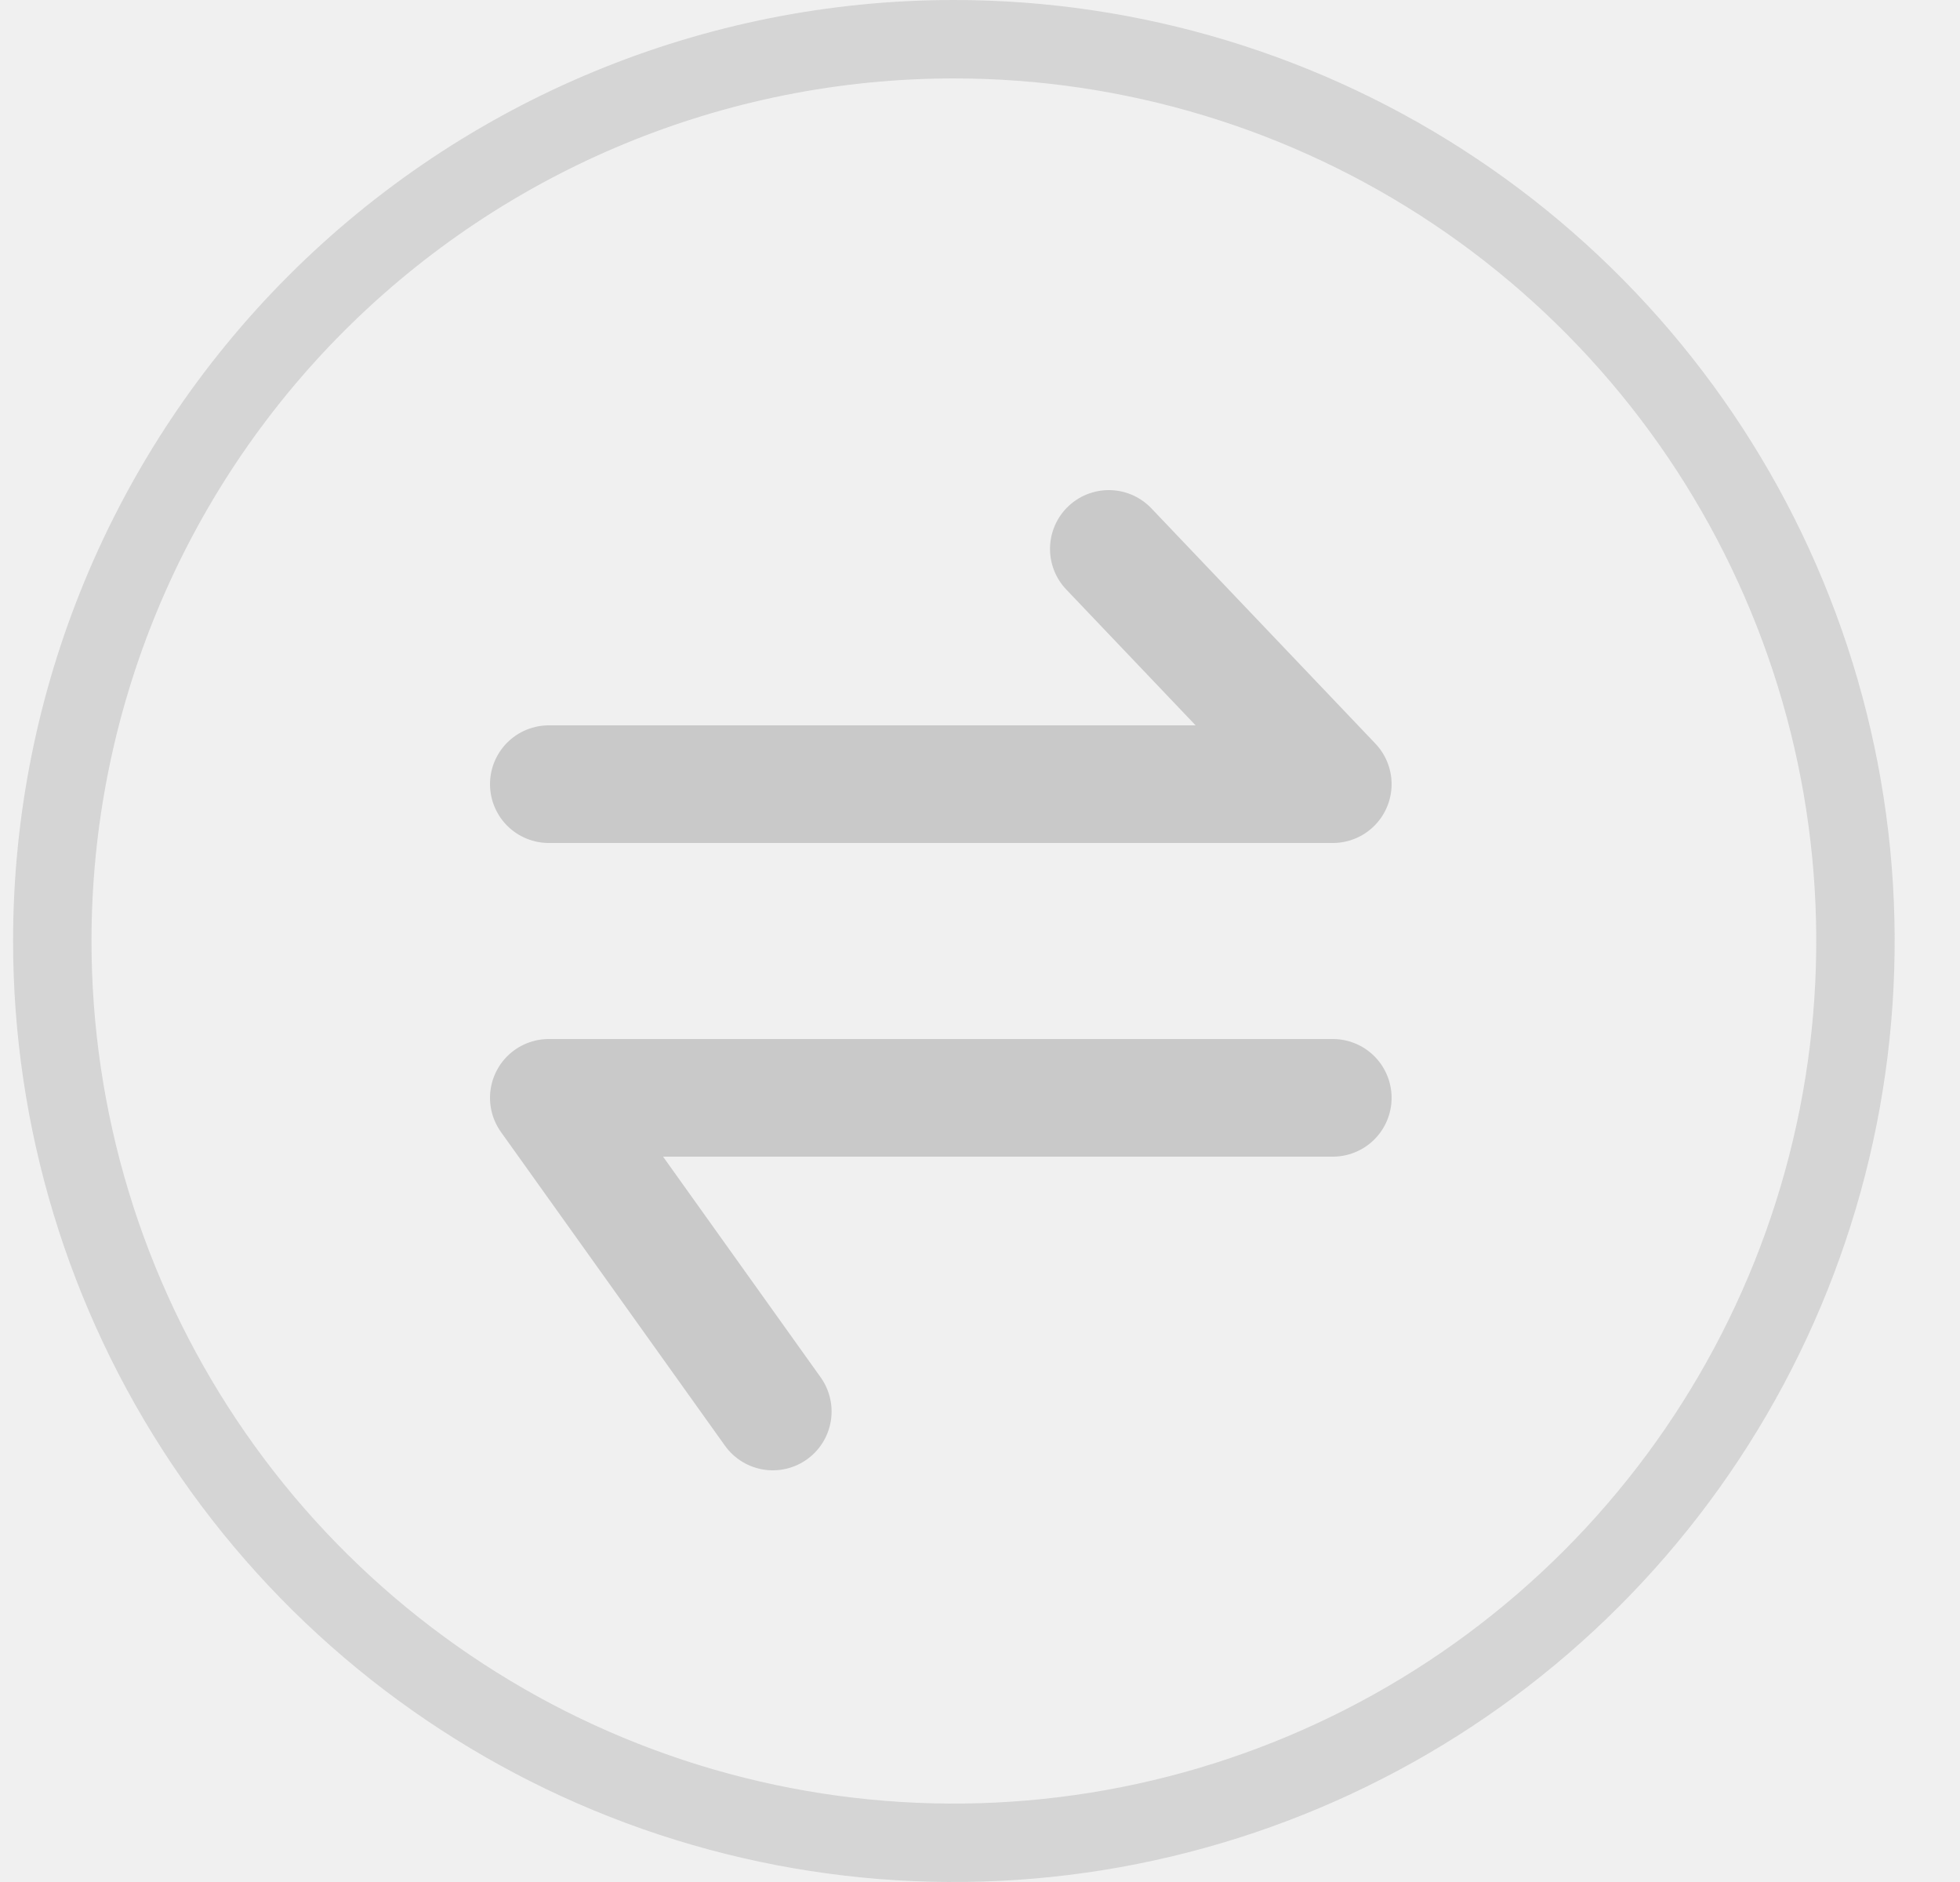
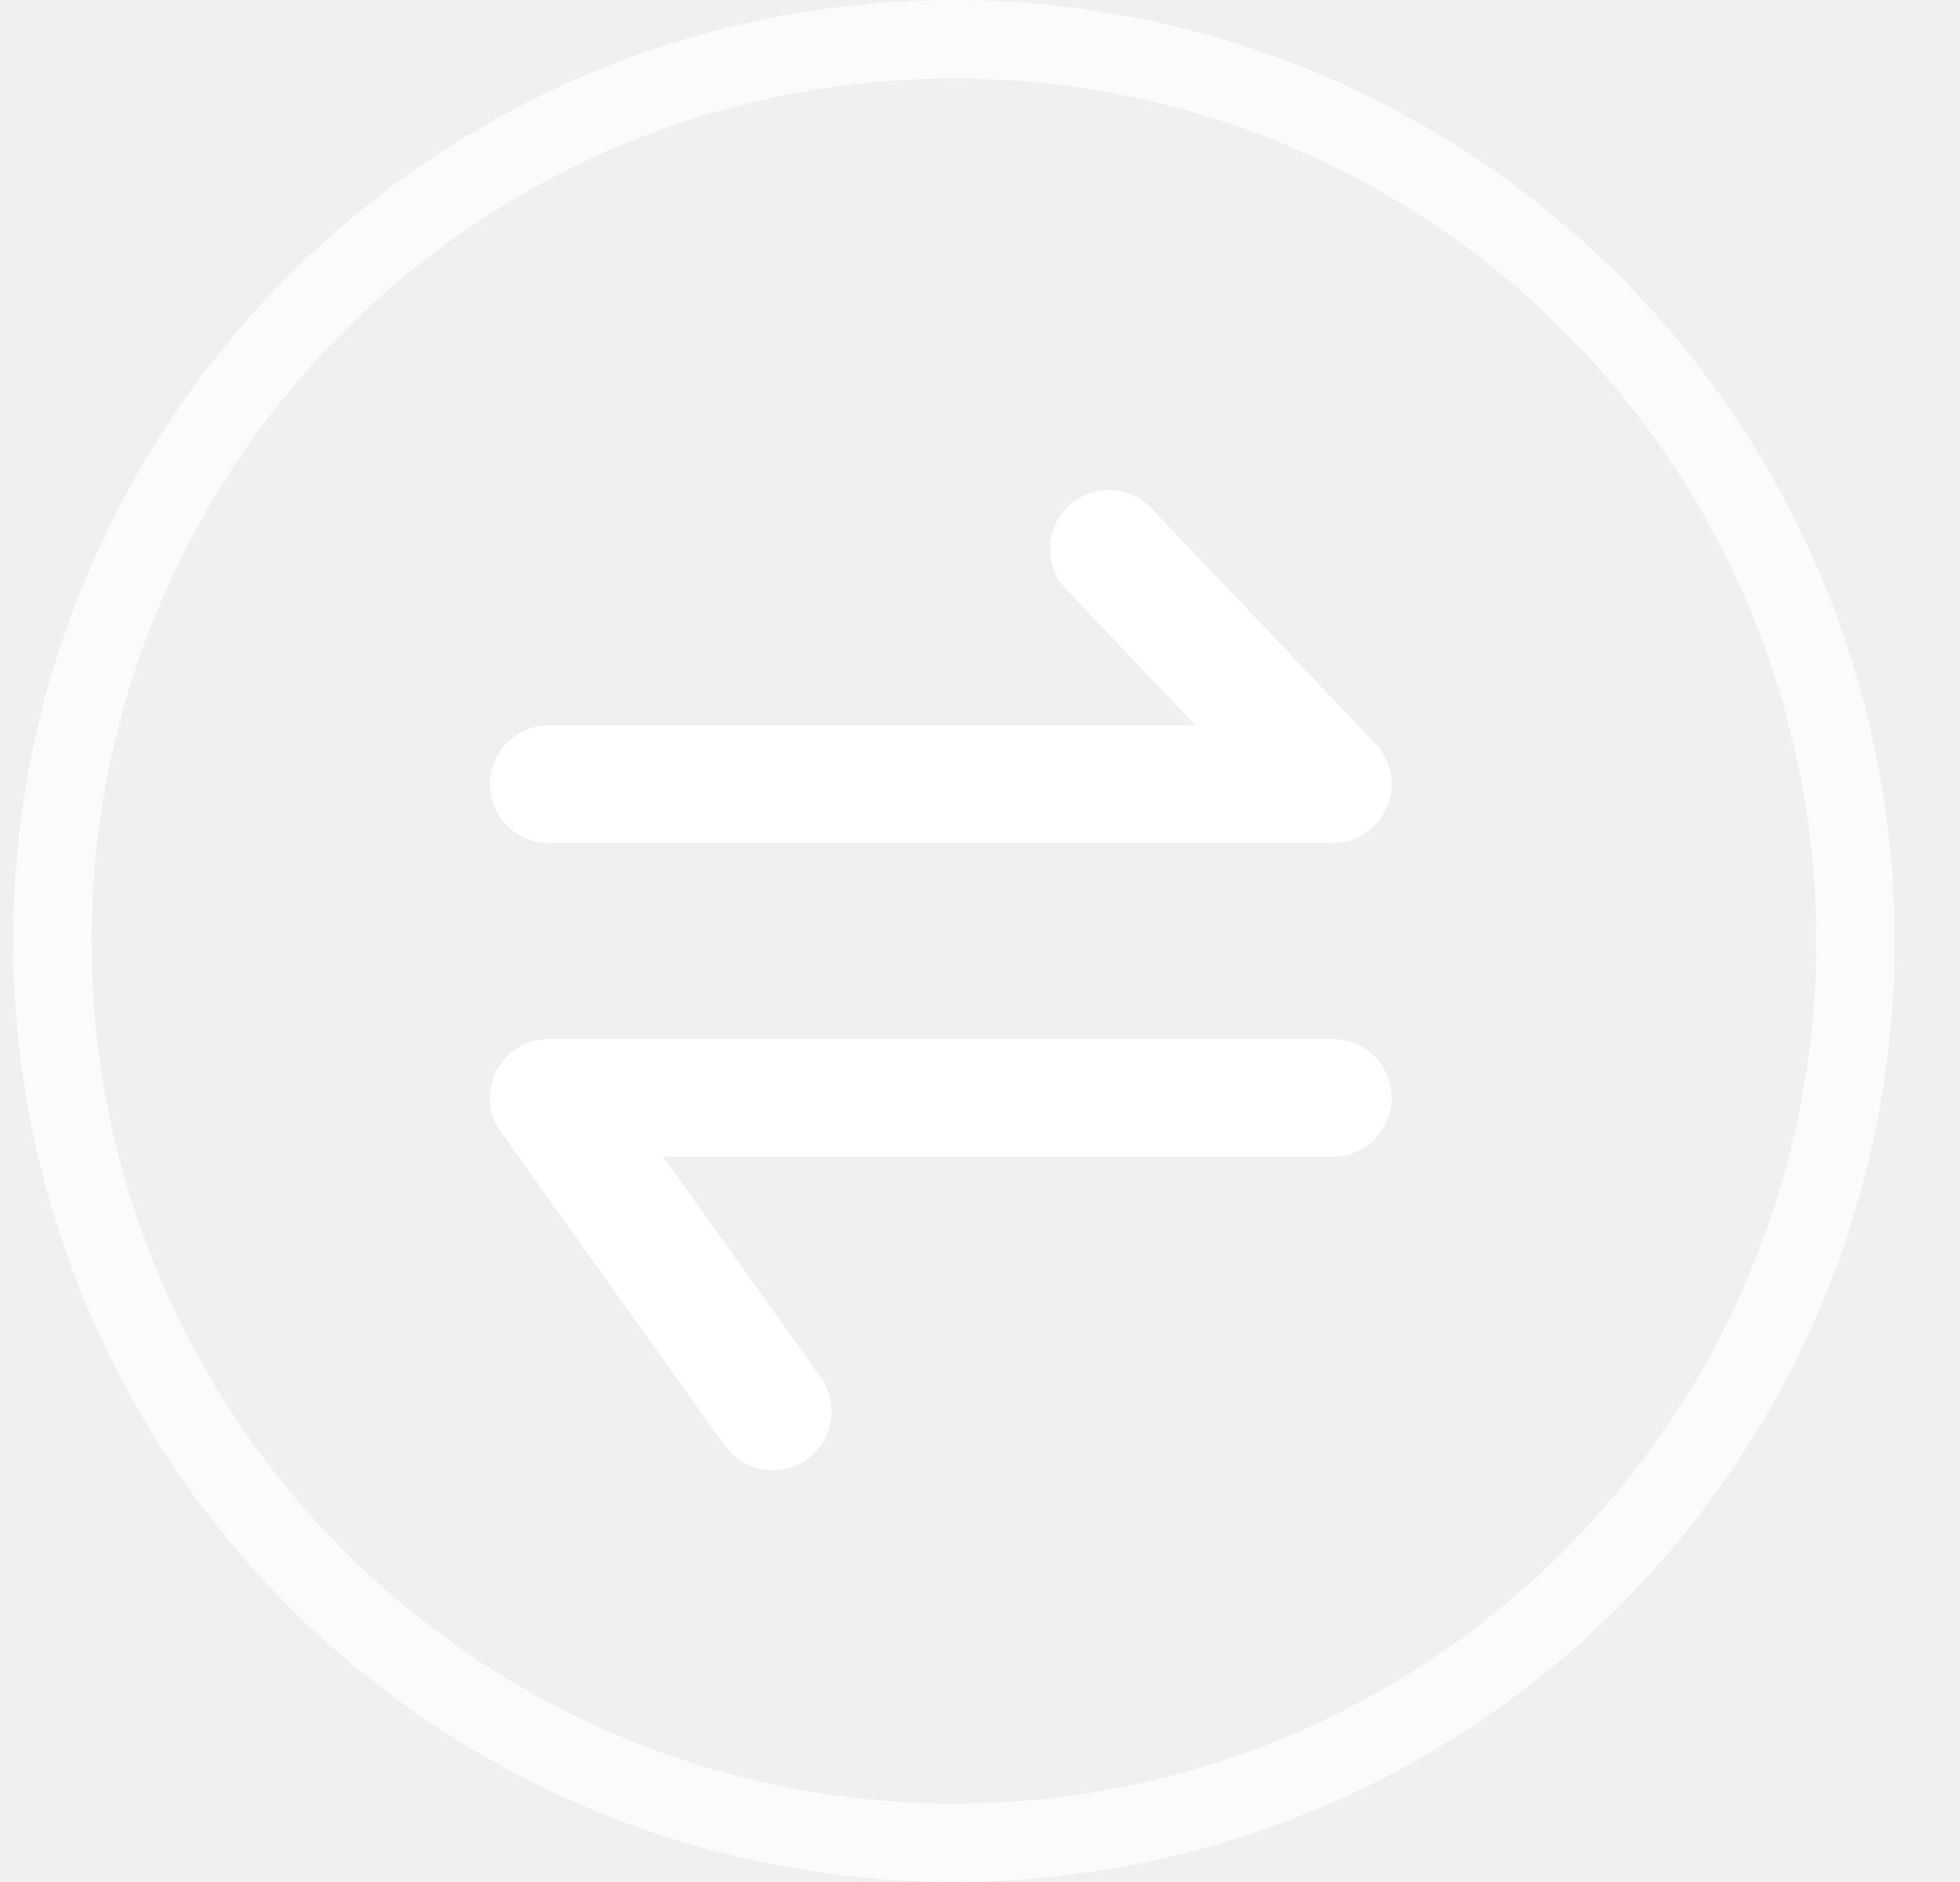
<svg xmlns="http://www.w3.org/2000/svg" width="25" height="24" viewBox="0 0 25 24" fill="none">
-   <path opacity="0.7" d="M4.035 3.868C6.192 1.712 9.117 0.5 12.167 0.5C14.441 0.5 16.665 1.174 18.556 2.438C20.447 3.702 21.921 5.498 22.791 7.599C23.662 9.7 23.889 12.013 23.446 14.243C23.002 16.474 21.907 18.523 20.298 20.132C18.69 21.74 16.641 22.835 14.41 23.279C12.179 23.723 9.867 23.495 7.766 22.625C5.664 21.754 3.868 20.28 2.605 18.389C1.341 16.498 0.667 14.274 0.667 12C0.667 8.95 1.878 6.025 4.035 3.868Z" stroke="#C9C9C9" />
-   <path d="M7 10H17L14.143 7" stroke="#C9C9C9" stroke-width="1.5" stroke-linecap="round" stroke-linejoin="round" />
-   <path d="M17 14H7L9.857 18" stroke="#C9C9C9" stroke-width="1.5" stroke-linecap="round" stroke-linejoin="round" />
+   <path opacity="0.7" d="M4.035 3.868C6.192 1.712 9.117 0.5 12.167 0.5C14.441 0.5 16.665 1.174 18.556 2.438C20.447 3.702 21.921 5.498 22.791 7.599C23.662 9.7 23.889 12.013 23.446 14.243C23.002 16.474 21.907 18.523 20.298 20.132C18.69 21.74 16.641 22.835 14.41 23.279C12.179 23.723 9.867 23.495 7.766 22.625C5.664 21.754 3.868 20.28 2.605 18.389C1.341 16.498 0.667 14.274 0.667 12C0.667 8.95 1.878 6.025 4.035 3.868Z" stroke="white" />
+   <path d="M7 10H17L14.143 7" stroke="white" stroke-width="1.5" stroke-linecap="round" stroke-linejoin="round" />
+   <path d="M17 14H7L9.857 18" stroke="white" stroke-width="1.5" stroke-linecap="round" stroke-linejoin="round" />
</svg>
